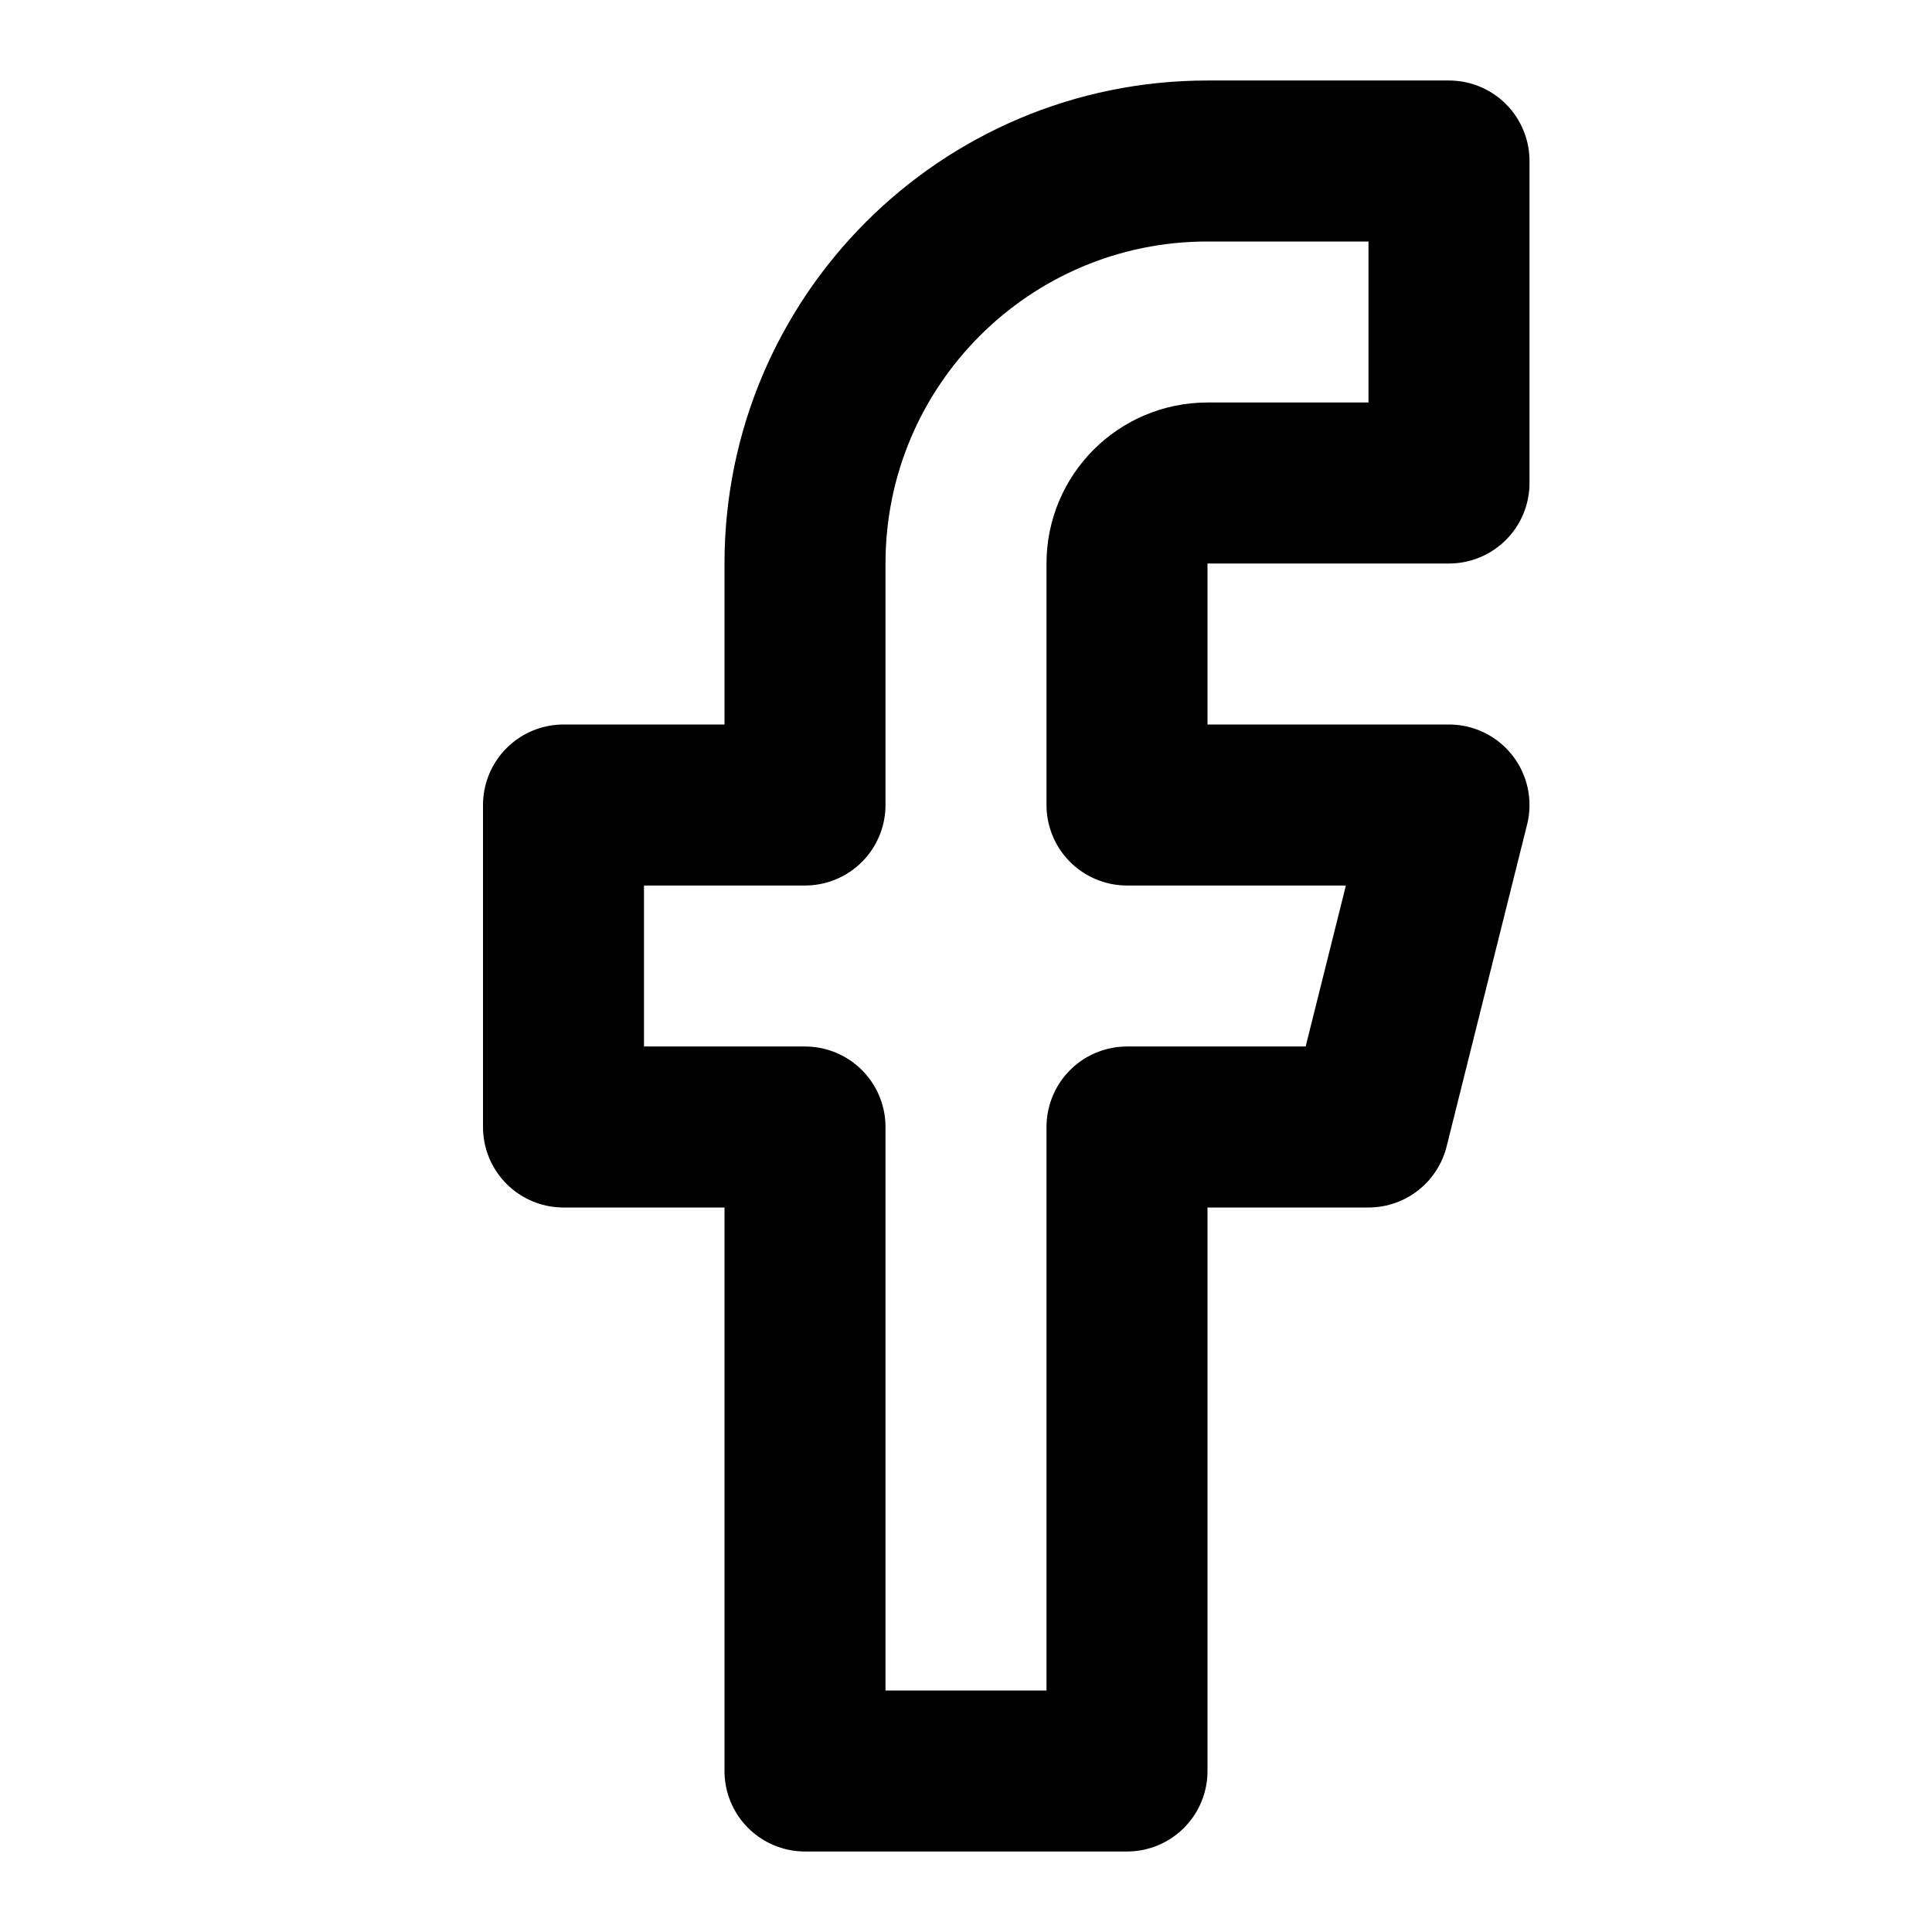
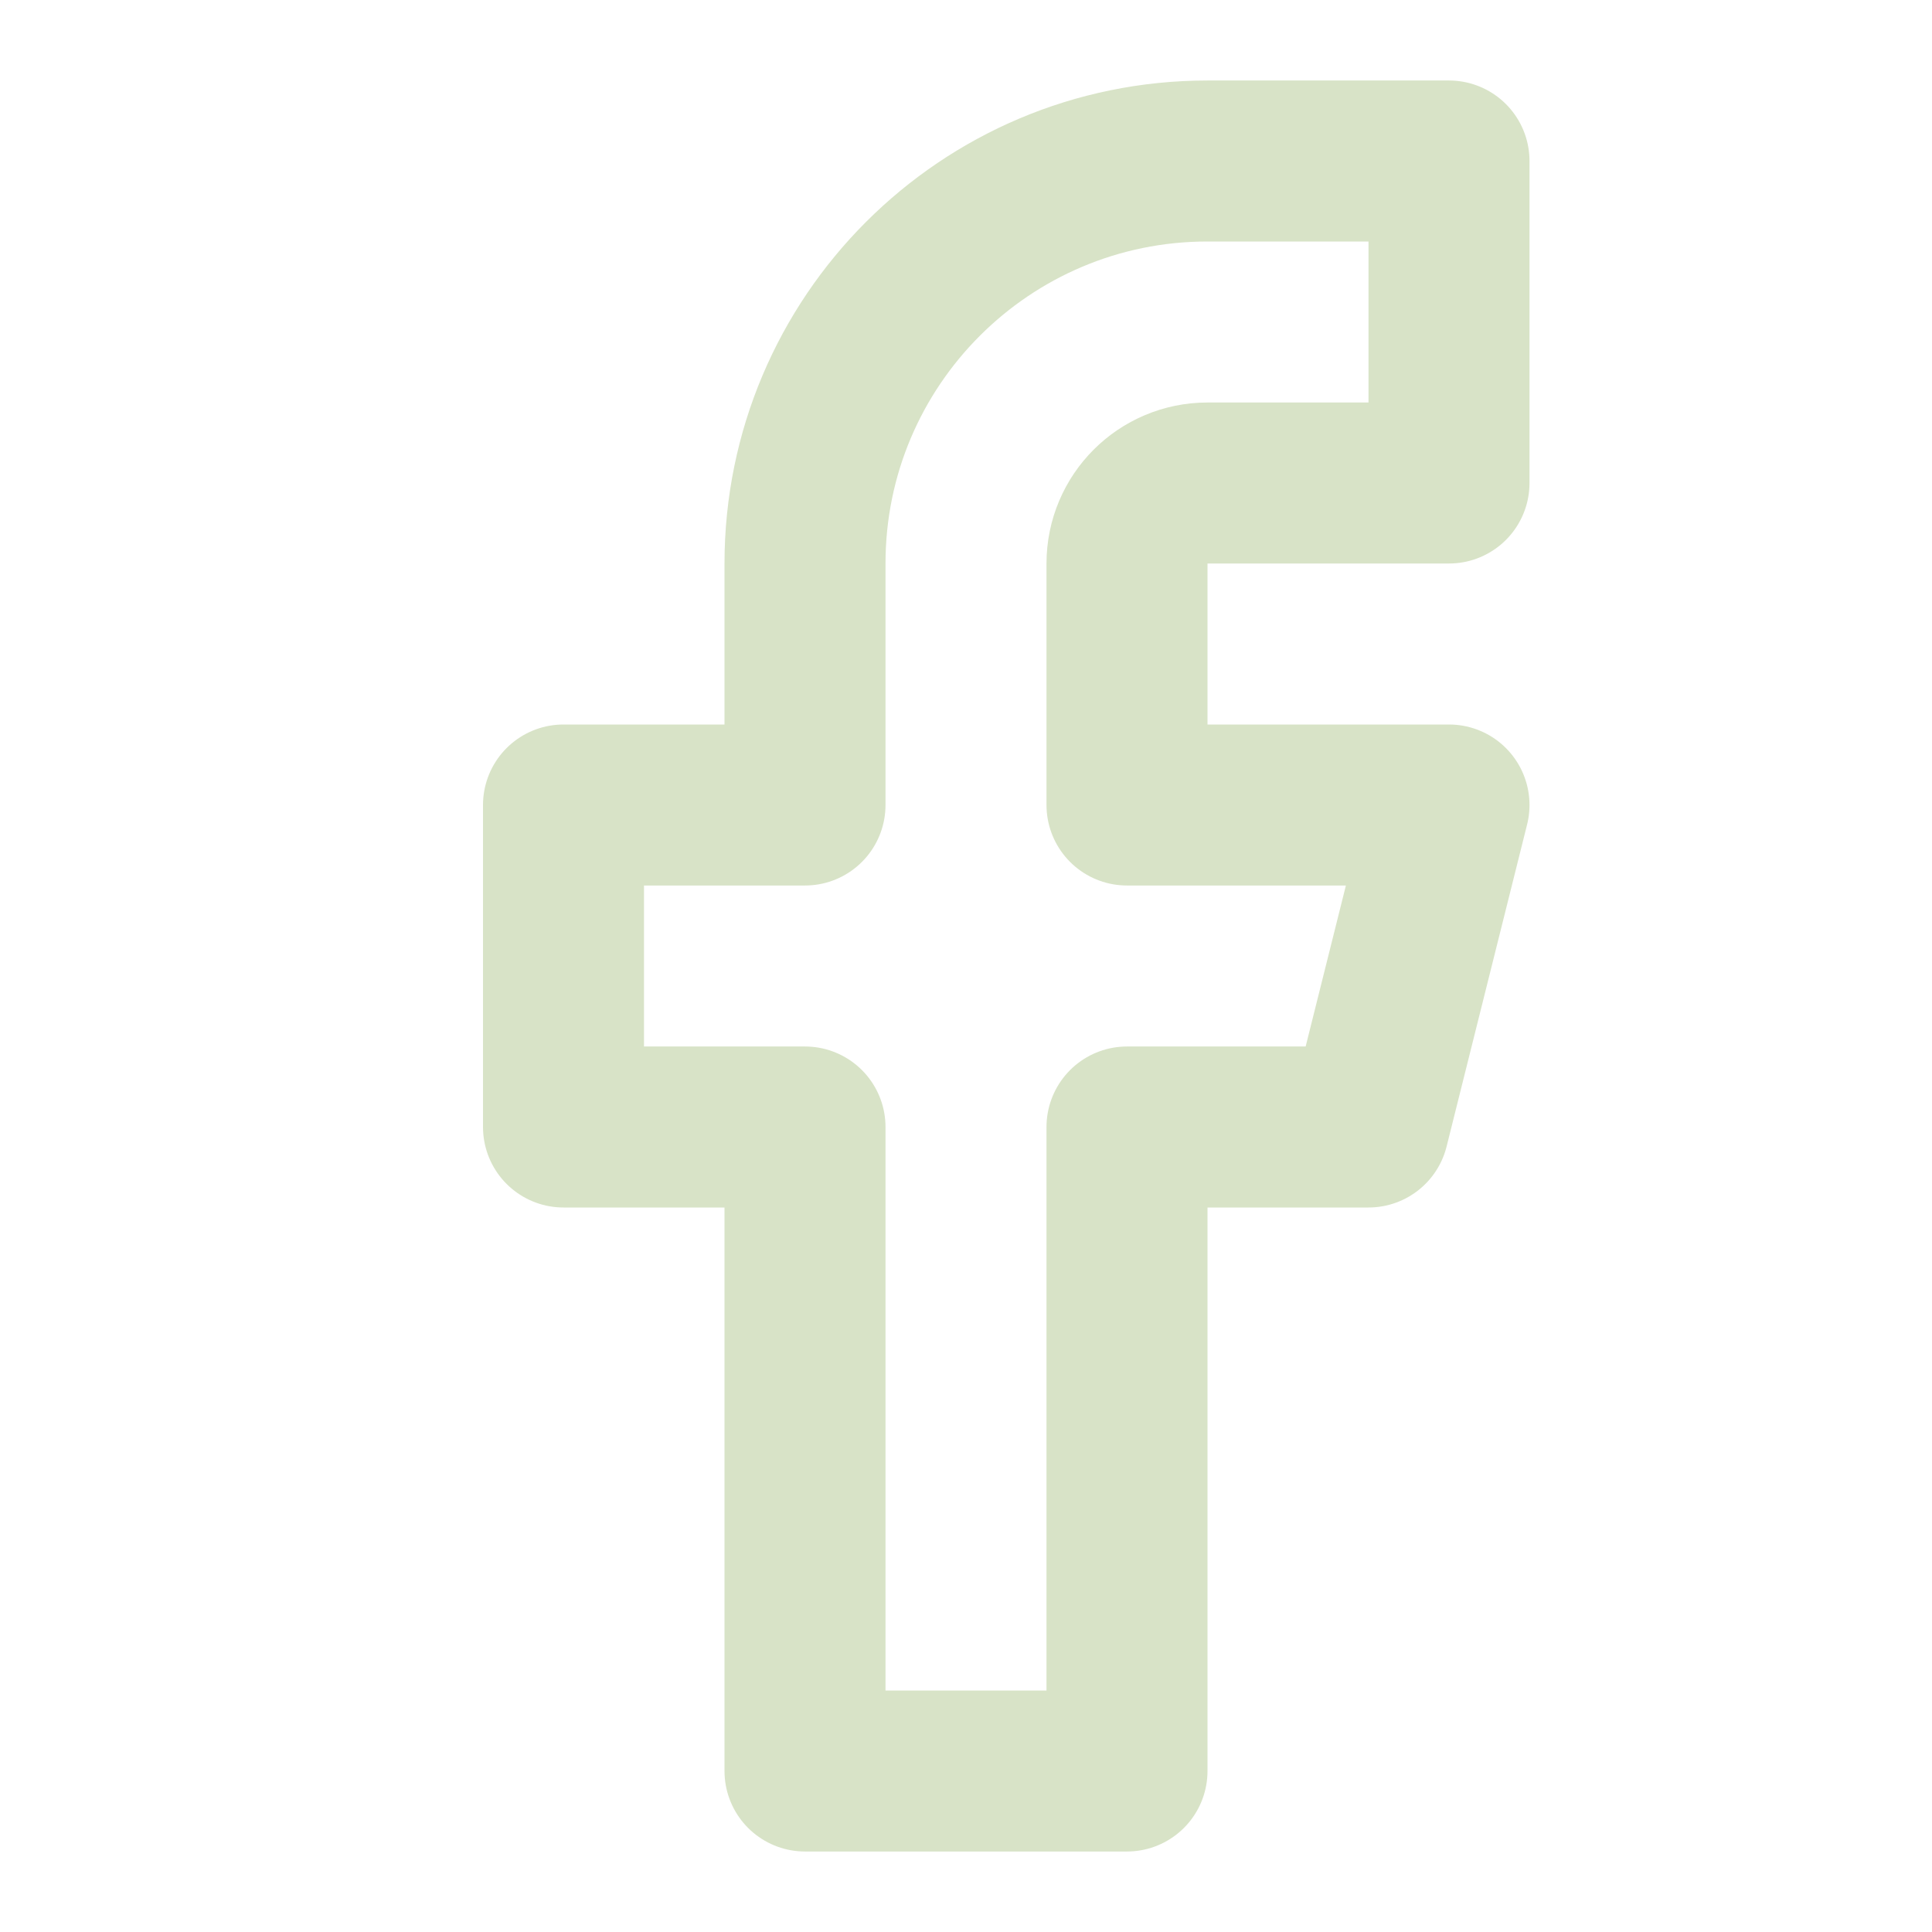
- <svg xmlns="http://www.w3.org/2000/svg" width="24" height="24" viewBox="0 0 24 24" fill="none" stroke="currentColor" stroke-width="2" stroke-linecap="round" stroke-linejoin="round" class="feather feather-facebook">
+ <svg xmlns="http://www.w3.org/2000/svg" width="24" height="24" viewBox="0 0 24 24" fill="none" stroke="#D8E3C7" stroke-width="2" stroke-linecap="round" stroke-linejoin="round" class="feather feather-facebook">
  <path d="M18 2h-3a5 5 0 0 0-5 5v3H7v4h3v8h4v-8h3l1-4h-4V7a1 1 0 0 1 1-1h3z" />
</svg>
